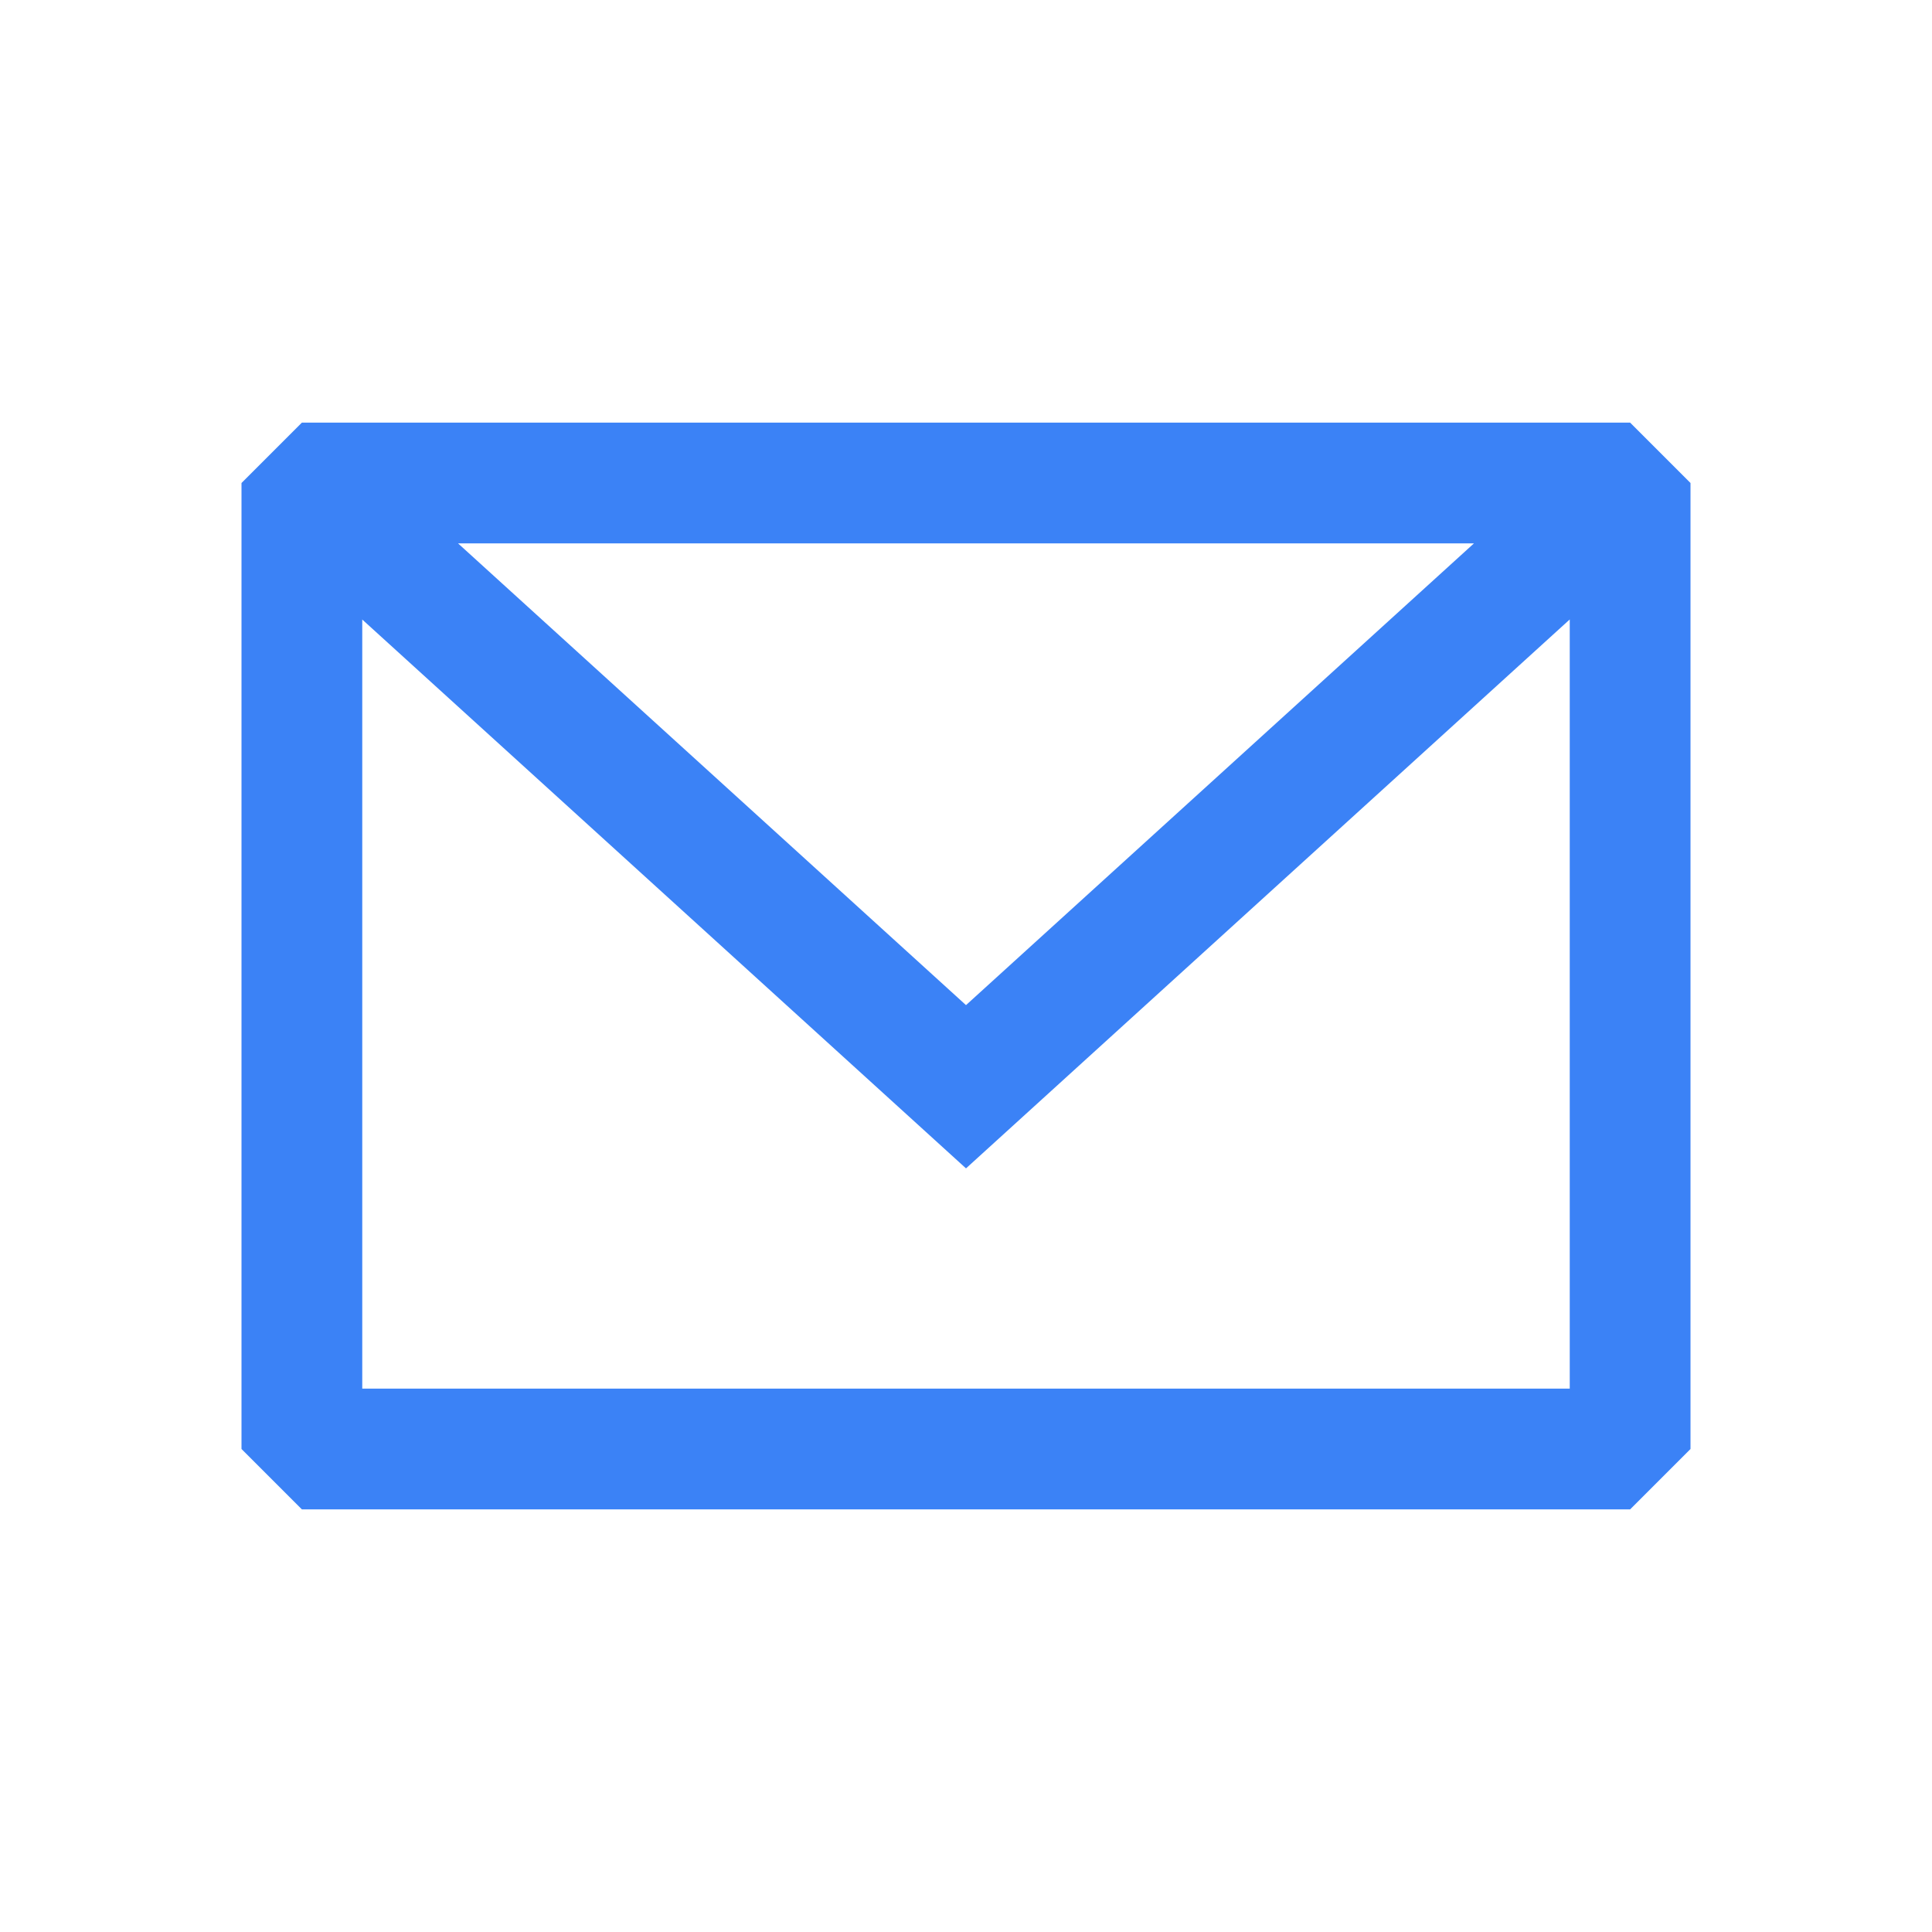
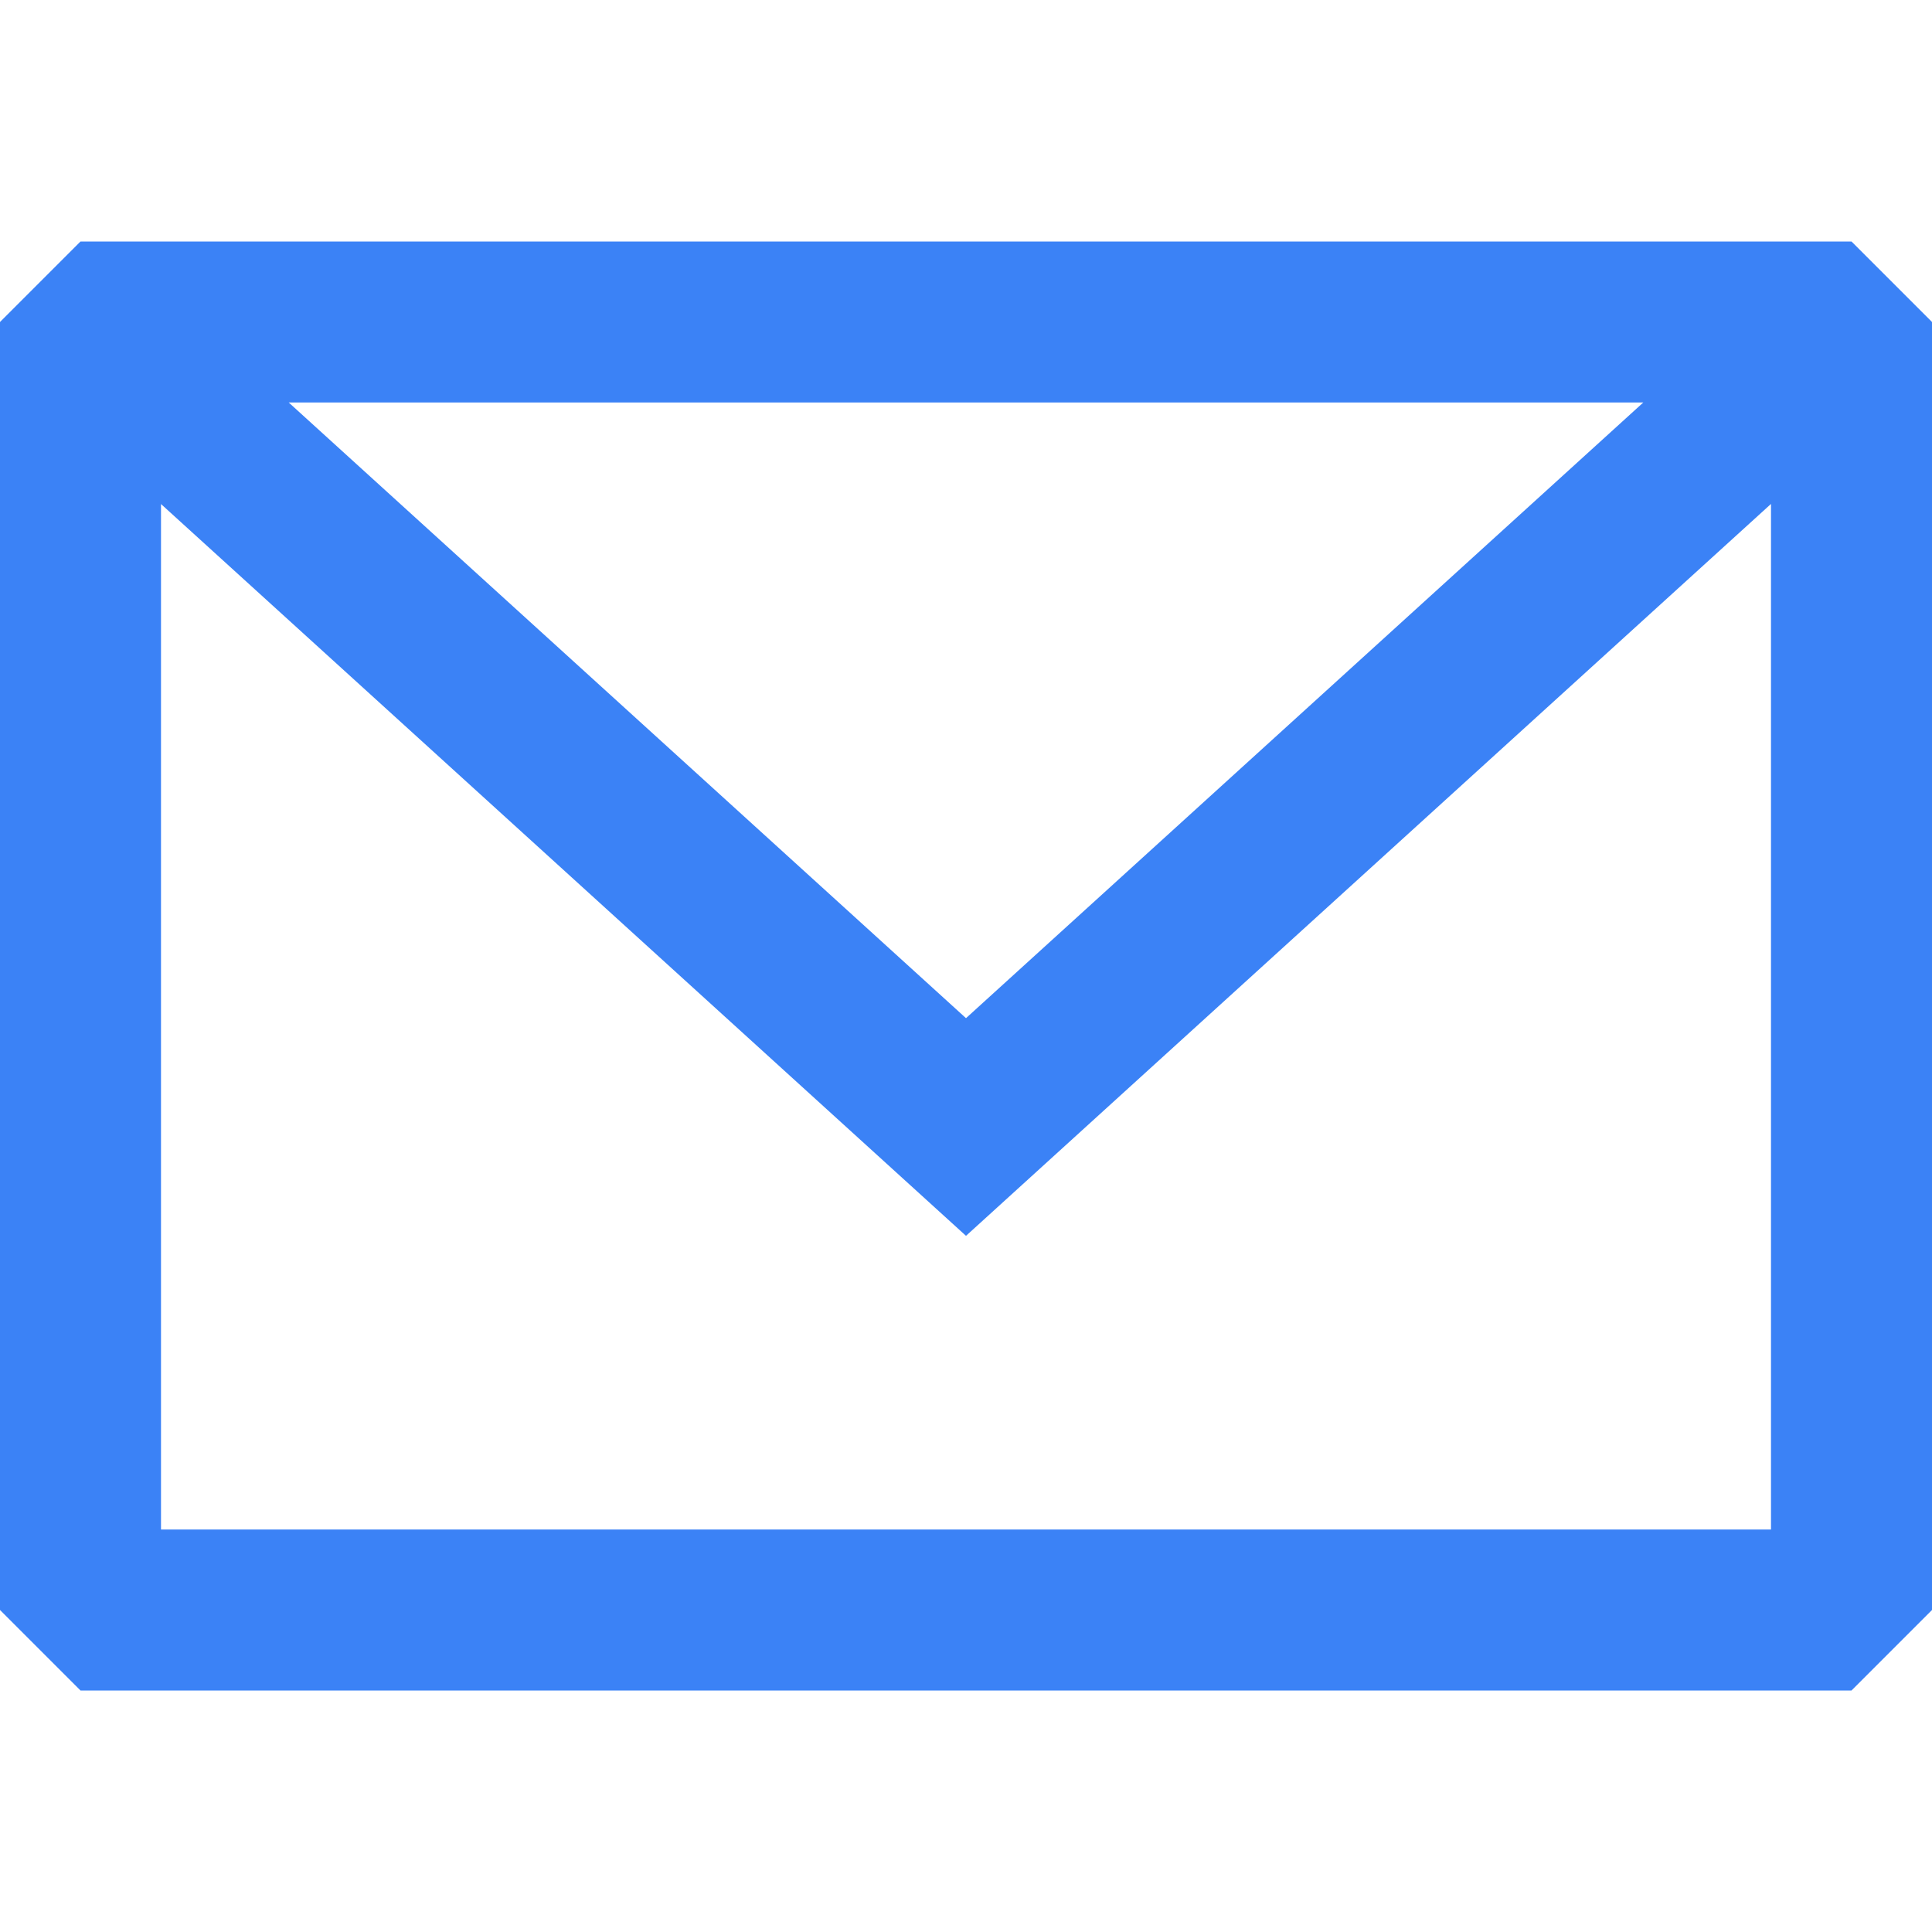
- <svg xmlns="http://www.w3.org/2000/svg" width="16" height="16" viewBox="0 0 24 24" fill="none">
+ <svg xmlns="http://www.w3.org/2000/svg" width="16" height="16" viewBox="3 3 18 18" fill="none">
  <path fill-rule="evenodd" clip-rule="evenodd" d="M3.75 5.25L3 6V18L3.75 18.75H20.25L21 18V6L20.25 5.25H3.75ZM4.5 7.696V17.25H19.5V7.695L12 14.514L4.5 7.696ZM18.31 6.75H5.69L12 12.486L18.31 6.75Z" fill="#3b82f6" />
</svg>
